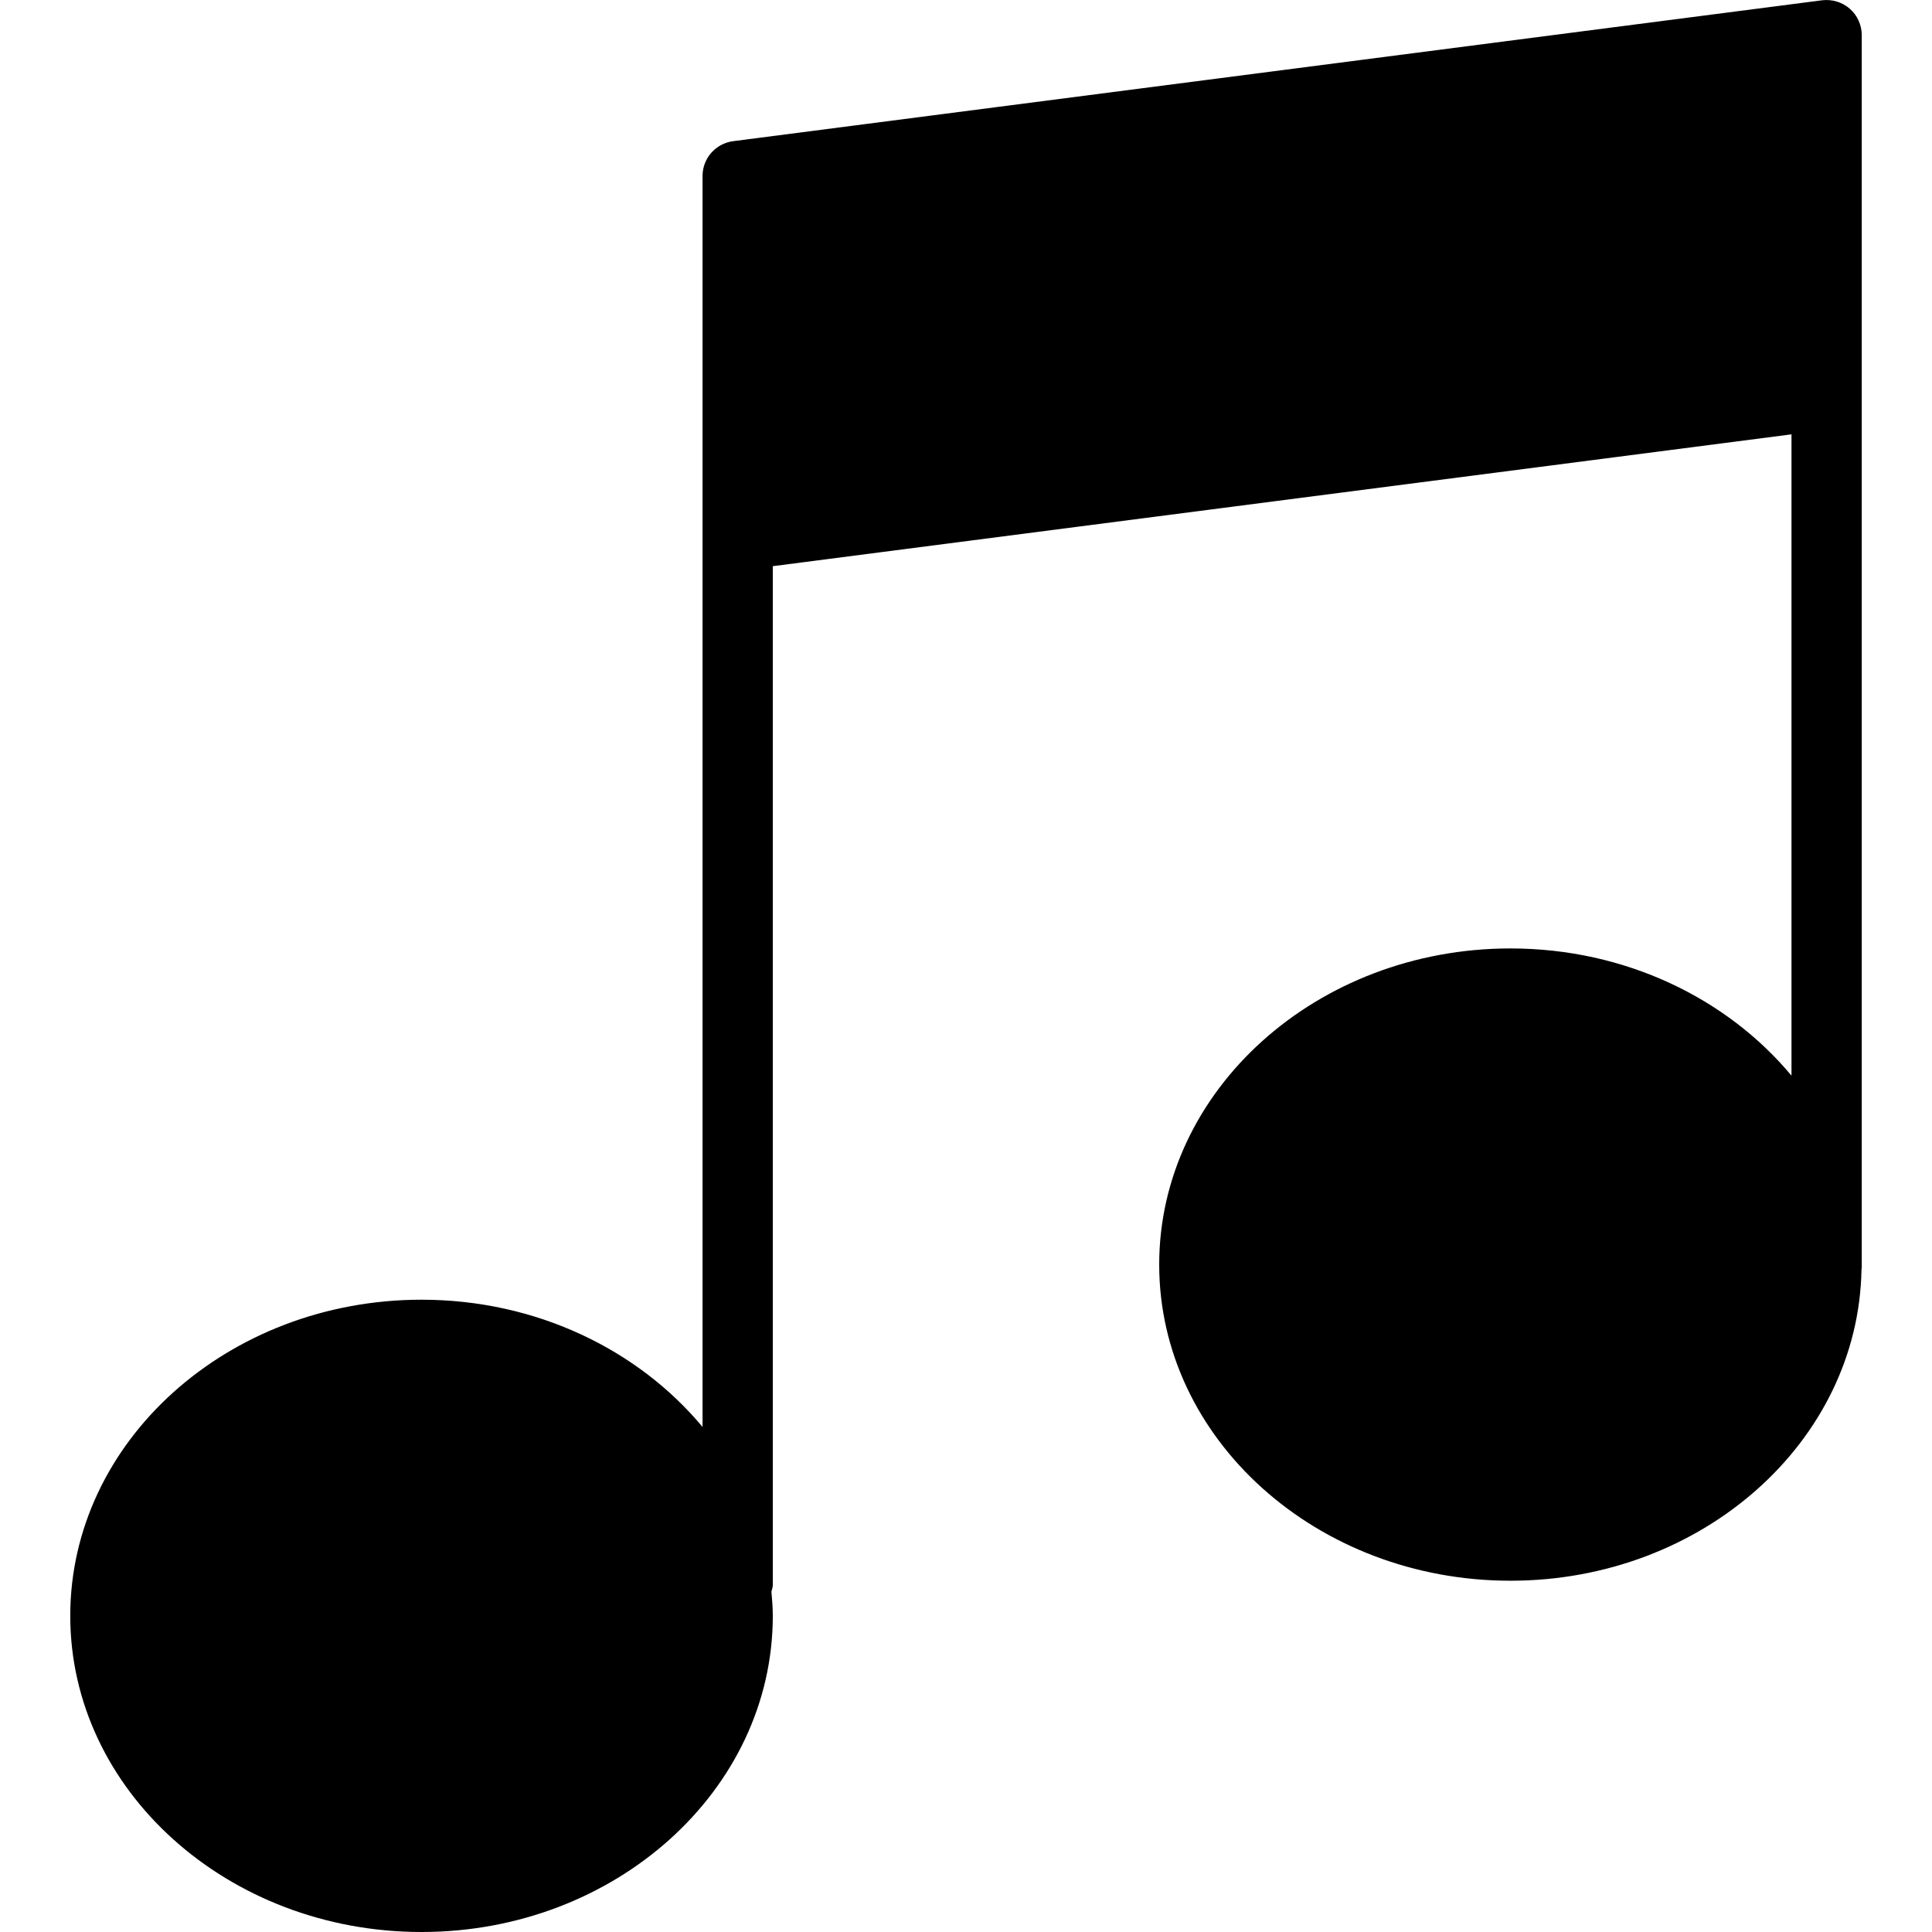
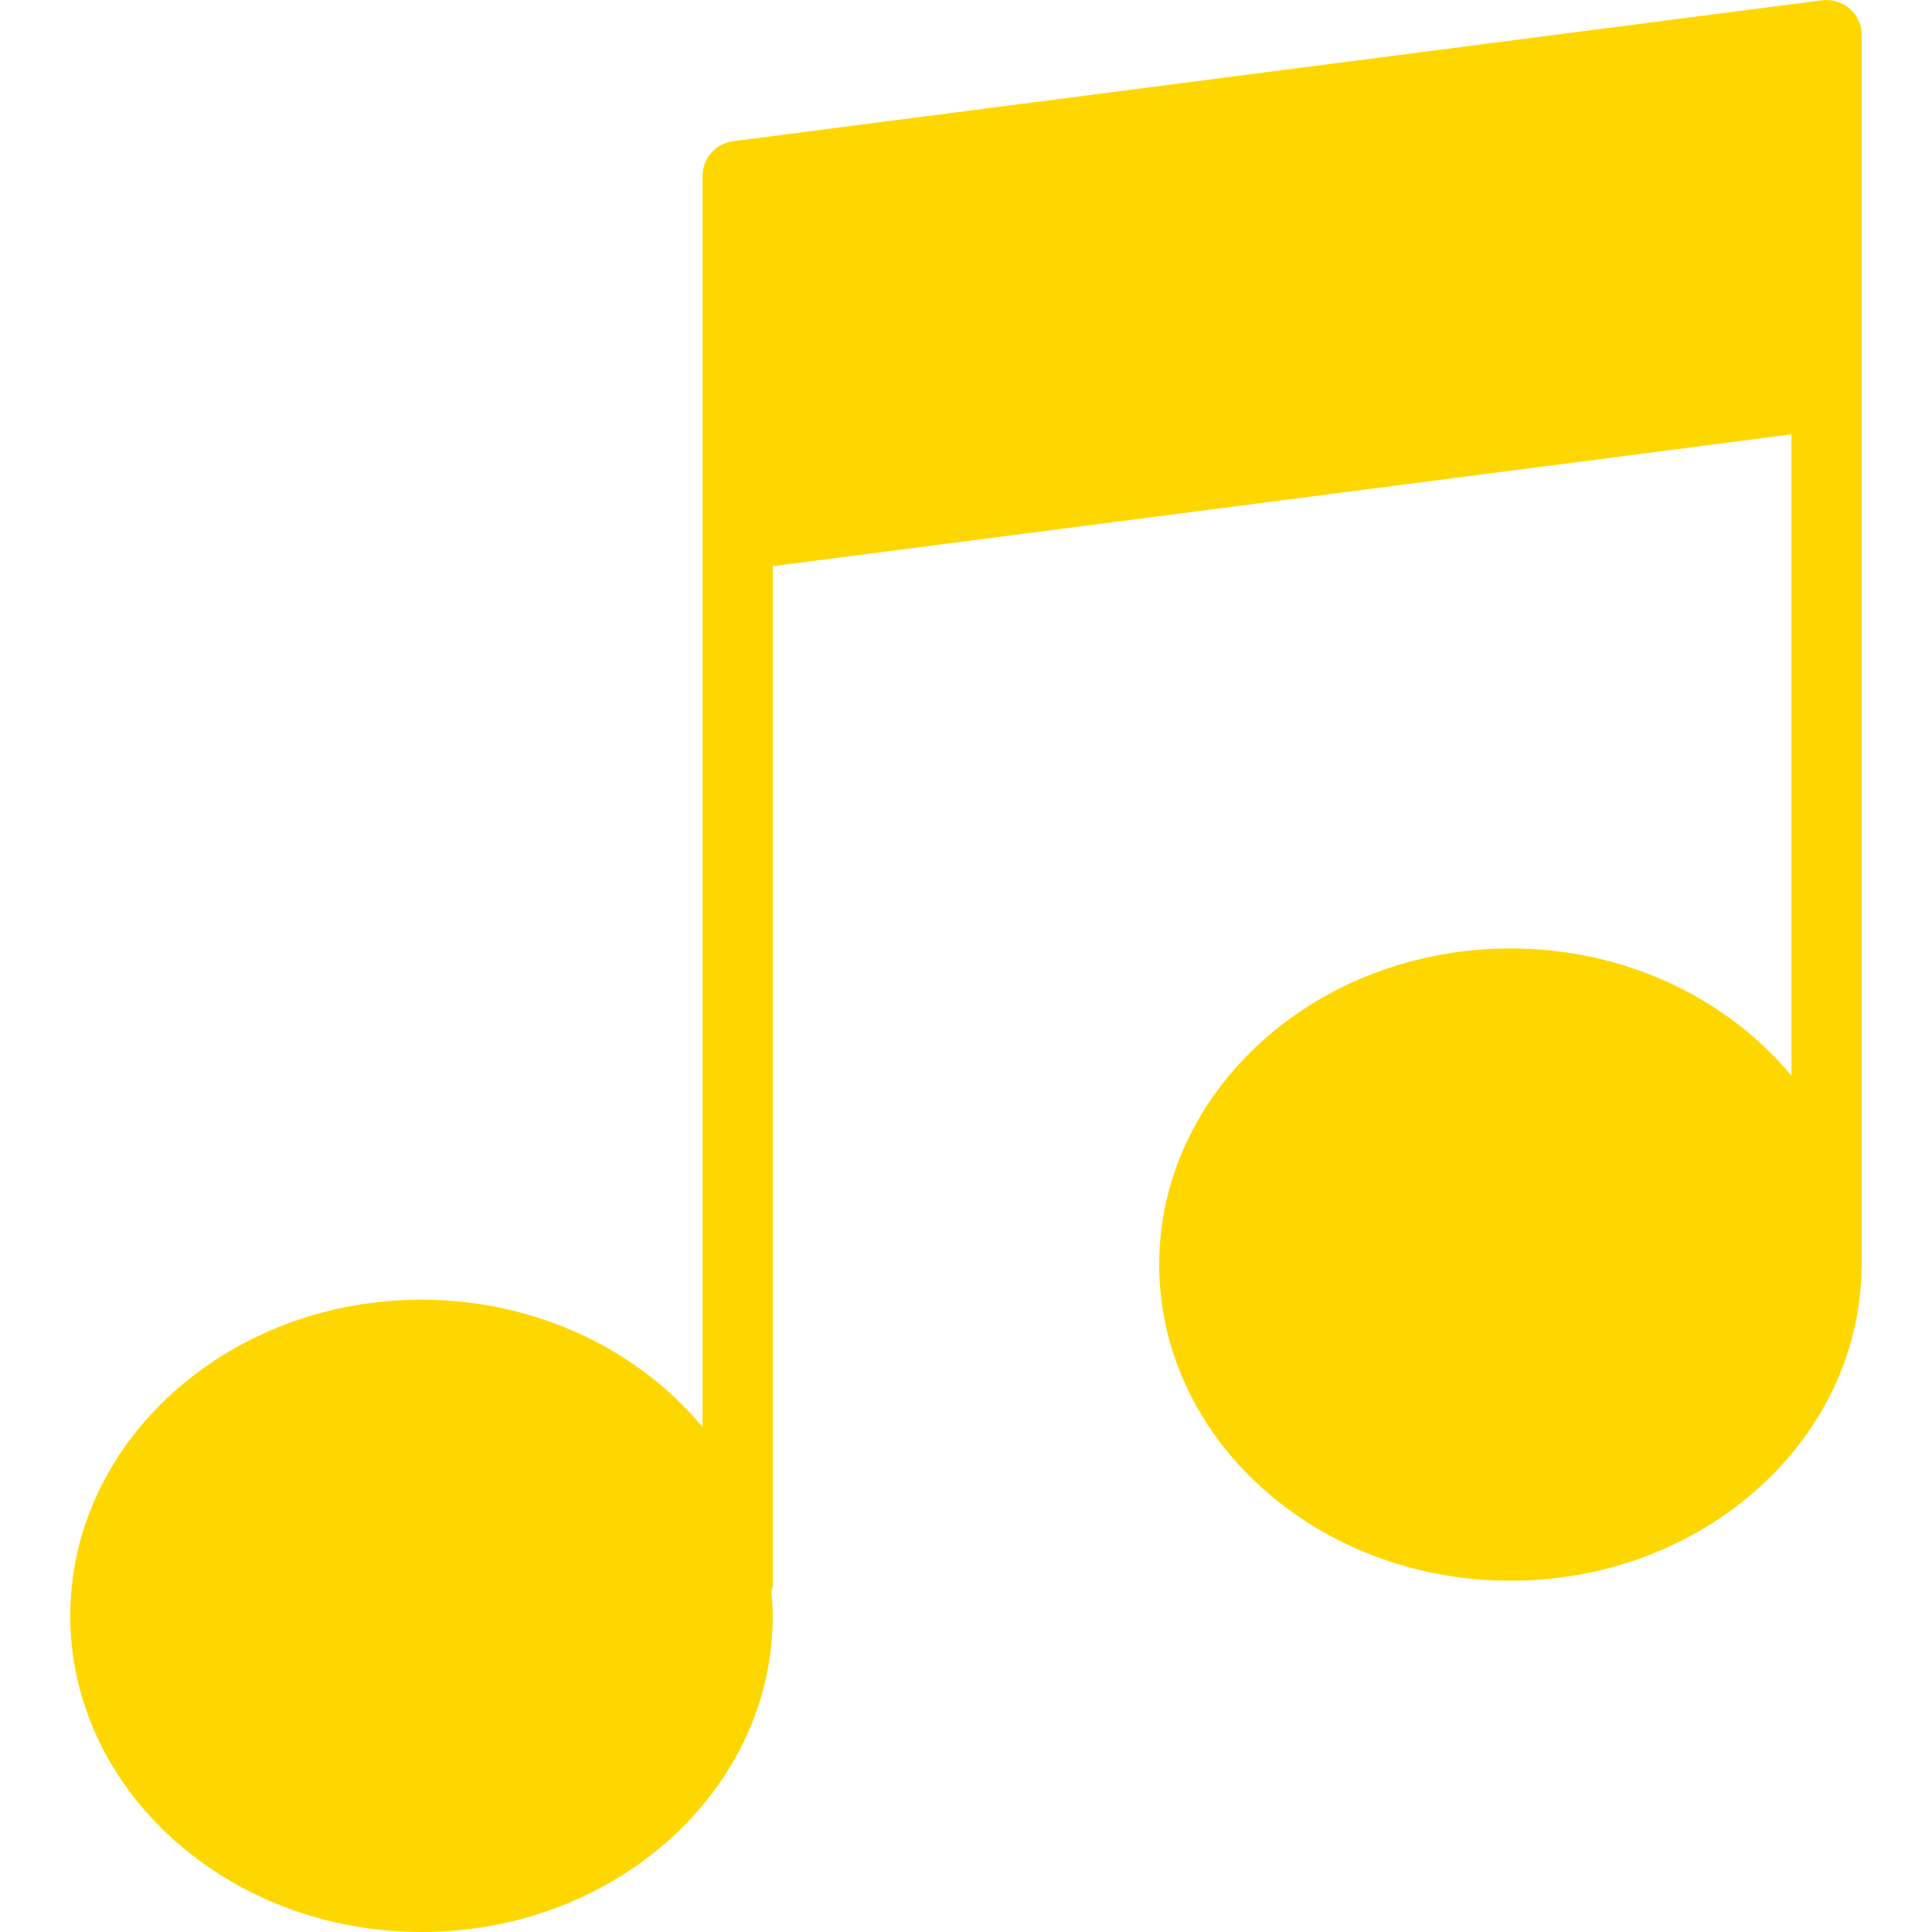
- <svg xmlns="http://www.w3.org/2000/svg" fill="#000000" height="800px" width="800px" version="1.1" id="Capa_1" viewBox="0 0 55 55" xml:space="preserve">
+ <svg xmlns="http://www.w3.org/2000/svg" fill="#FFD700" height="800px" width="800px" version="1.1" id="Capa_1" viewBox="0 0 55 55" xml:space="preserve">
  <path d="M52.66,0.249c-0.216-0.189-0.501-0.275-0.789-0.241l-31,4.011C20.373,4.084,20,4.507,20,5.01v6.017v4.212v25.384  C18.174,38.428,15.273,37,12,37c-5.514,0-10,4.037-10,9s4.486,9,10,9s10-4.037,10-9c0-0.232-0.019-0.46-0.039-0.687  C21.974,45.248,22,45.189,22,45.121V16.118l29-3.753v18.257C49.174,28.428,46.273,27,43,27c-5.514,0-10,4.037-10,9s4.486,9,10,9  c5.464,0,9.913-3.966,9.993-8.867c0-0.013,0.007-0.024,0.007-0.037V11.227V7.016V1C53,0.712,52.876,0.438,52.66,0.249z" />
</svg>
